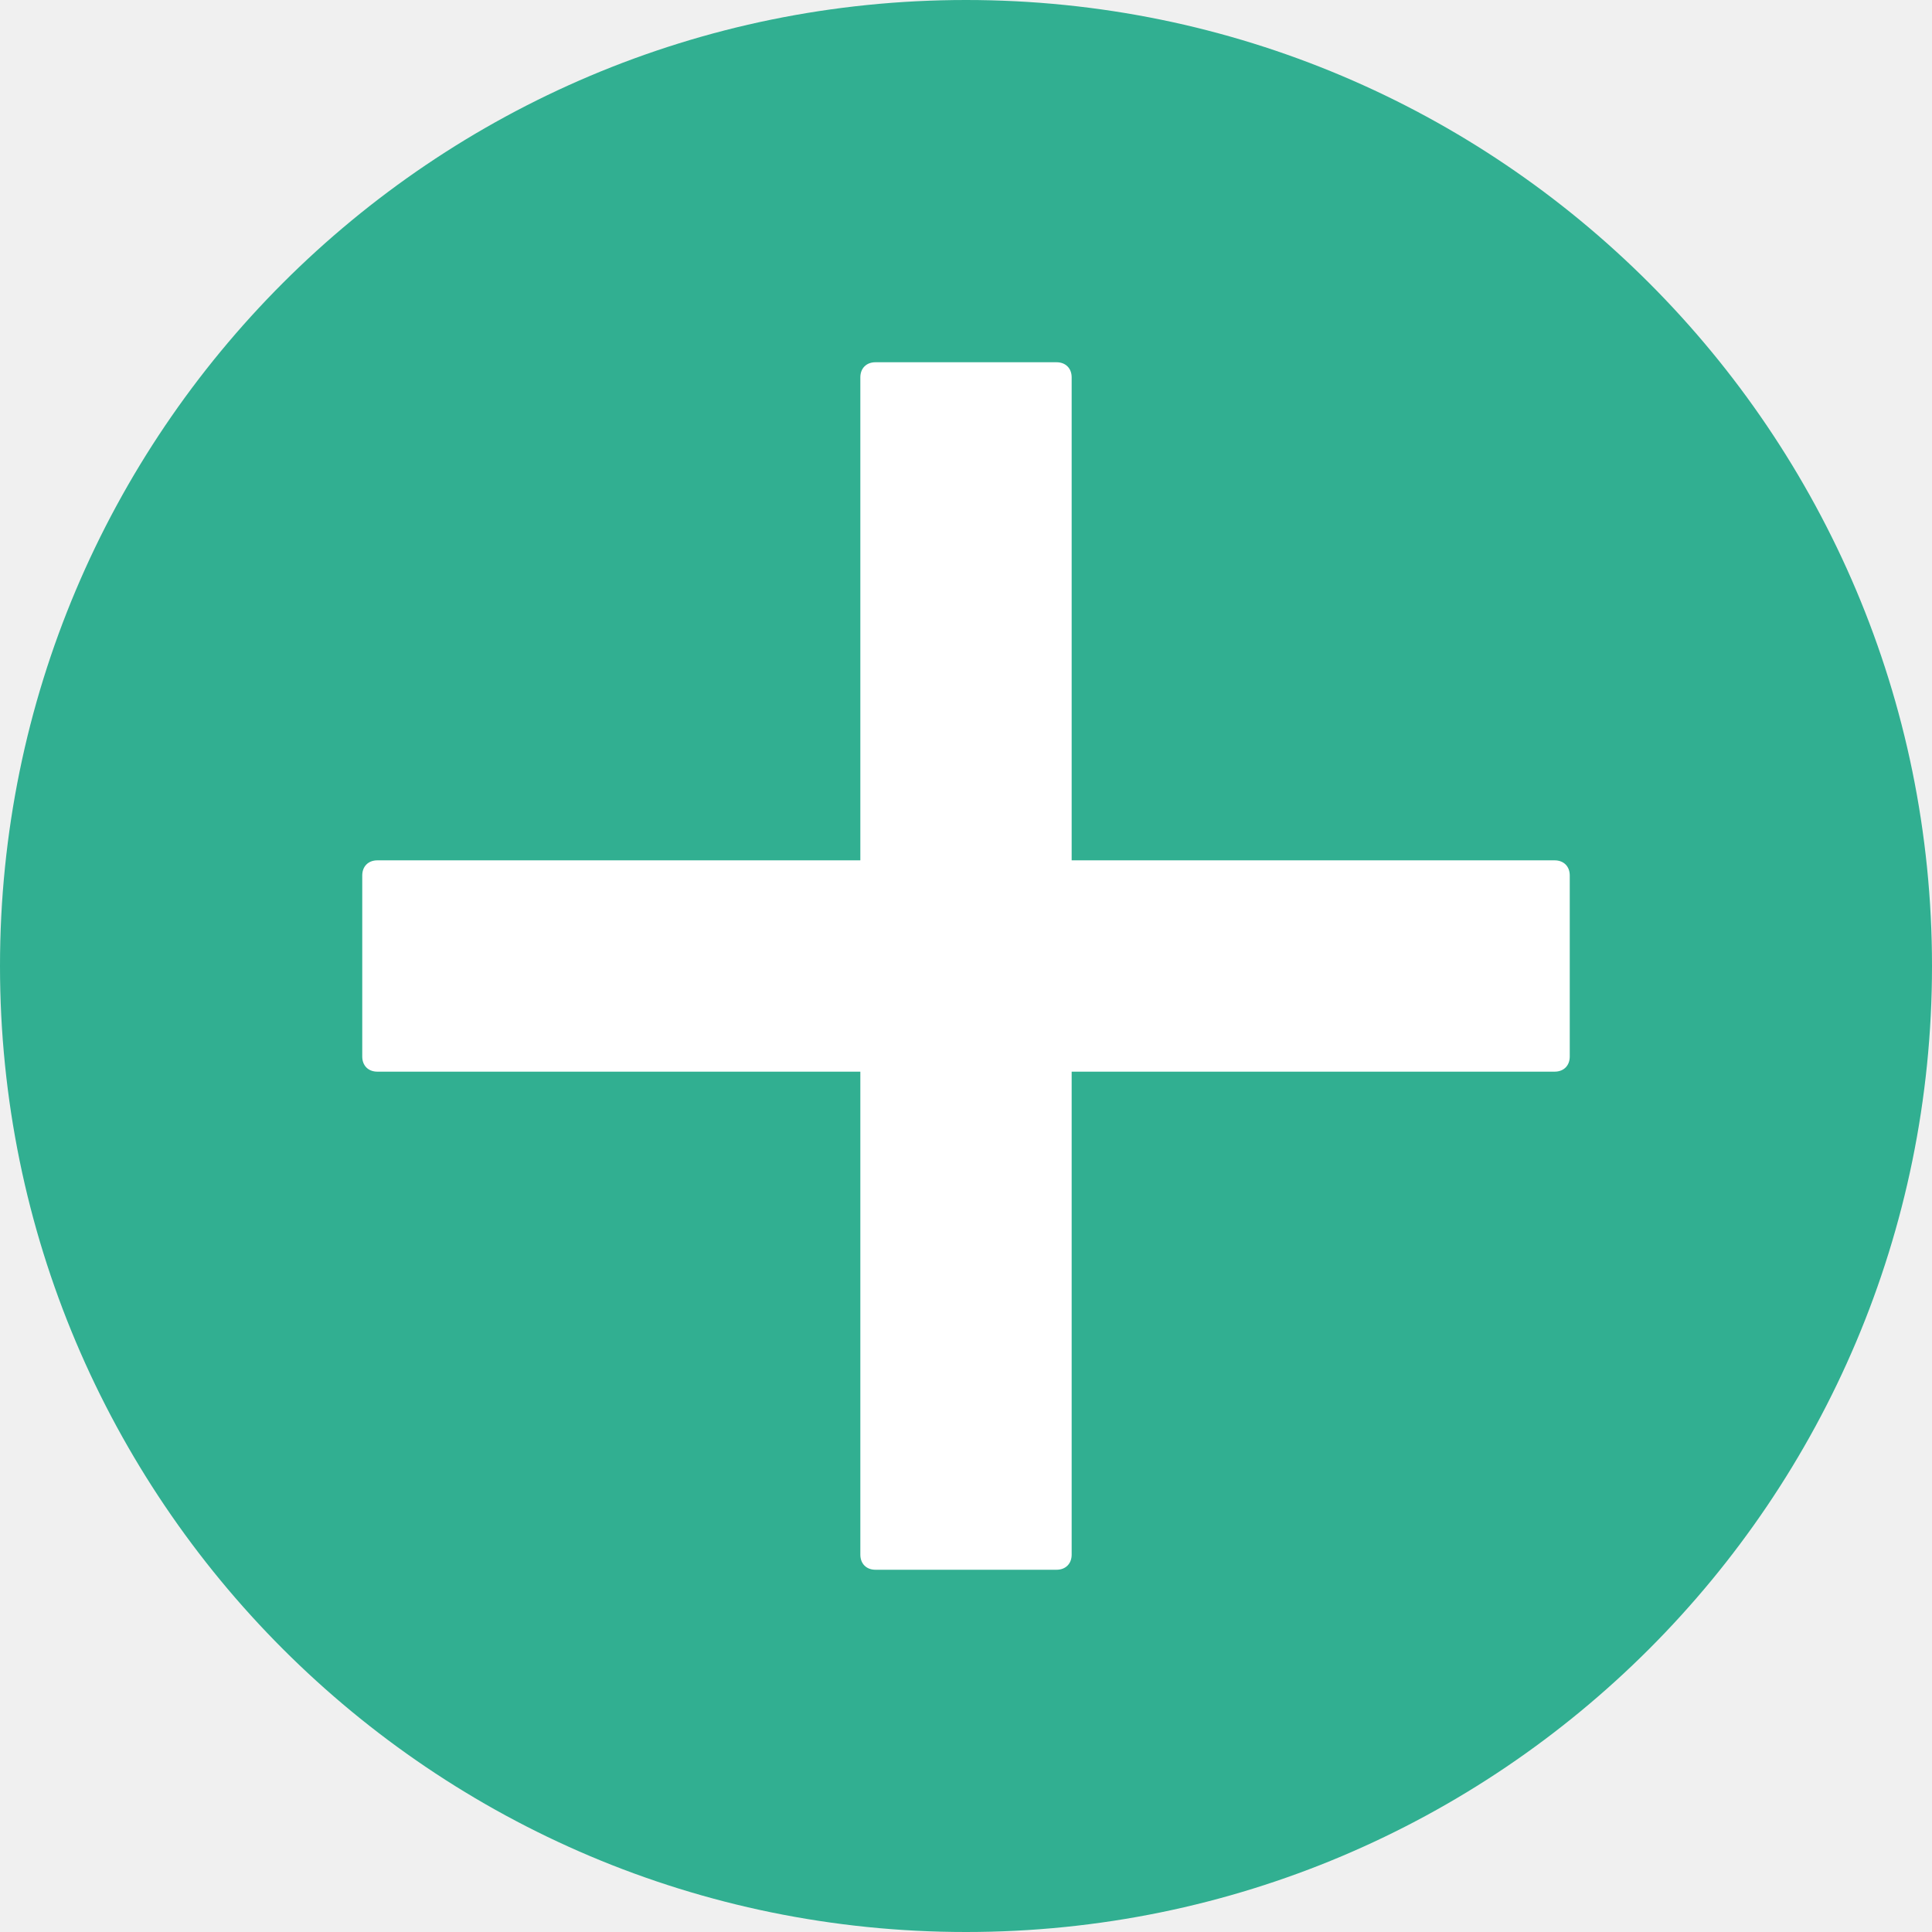
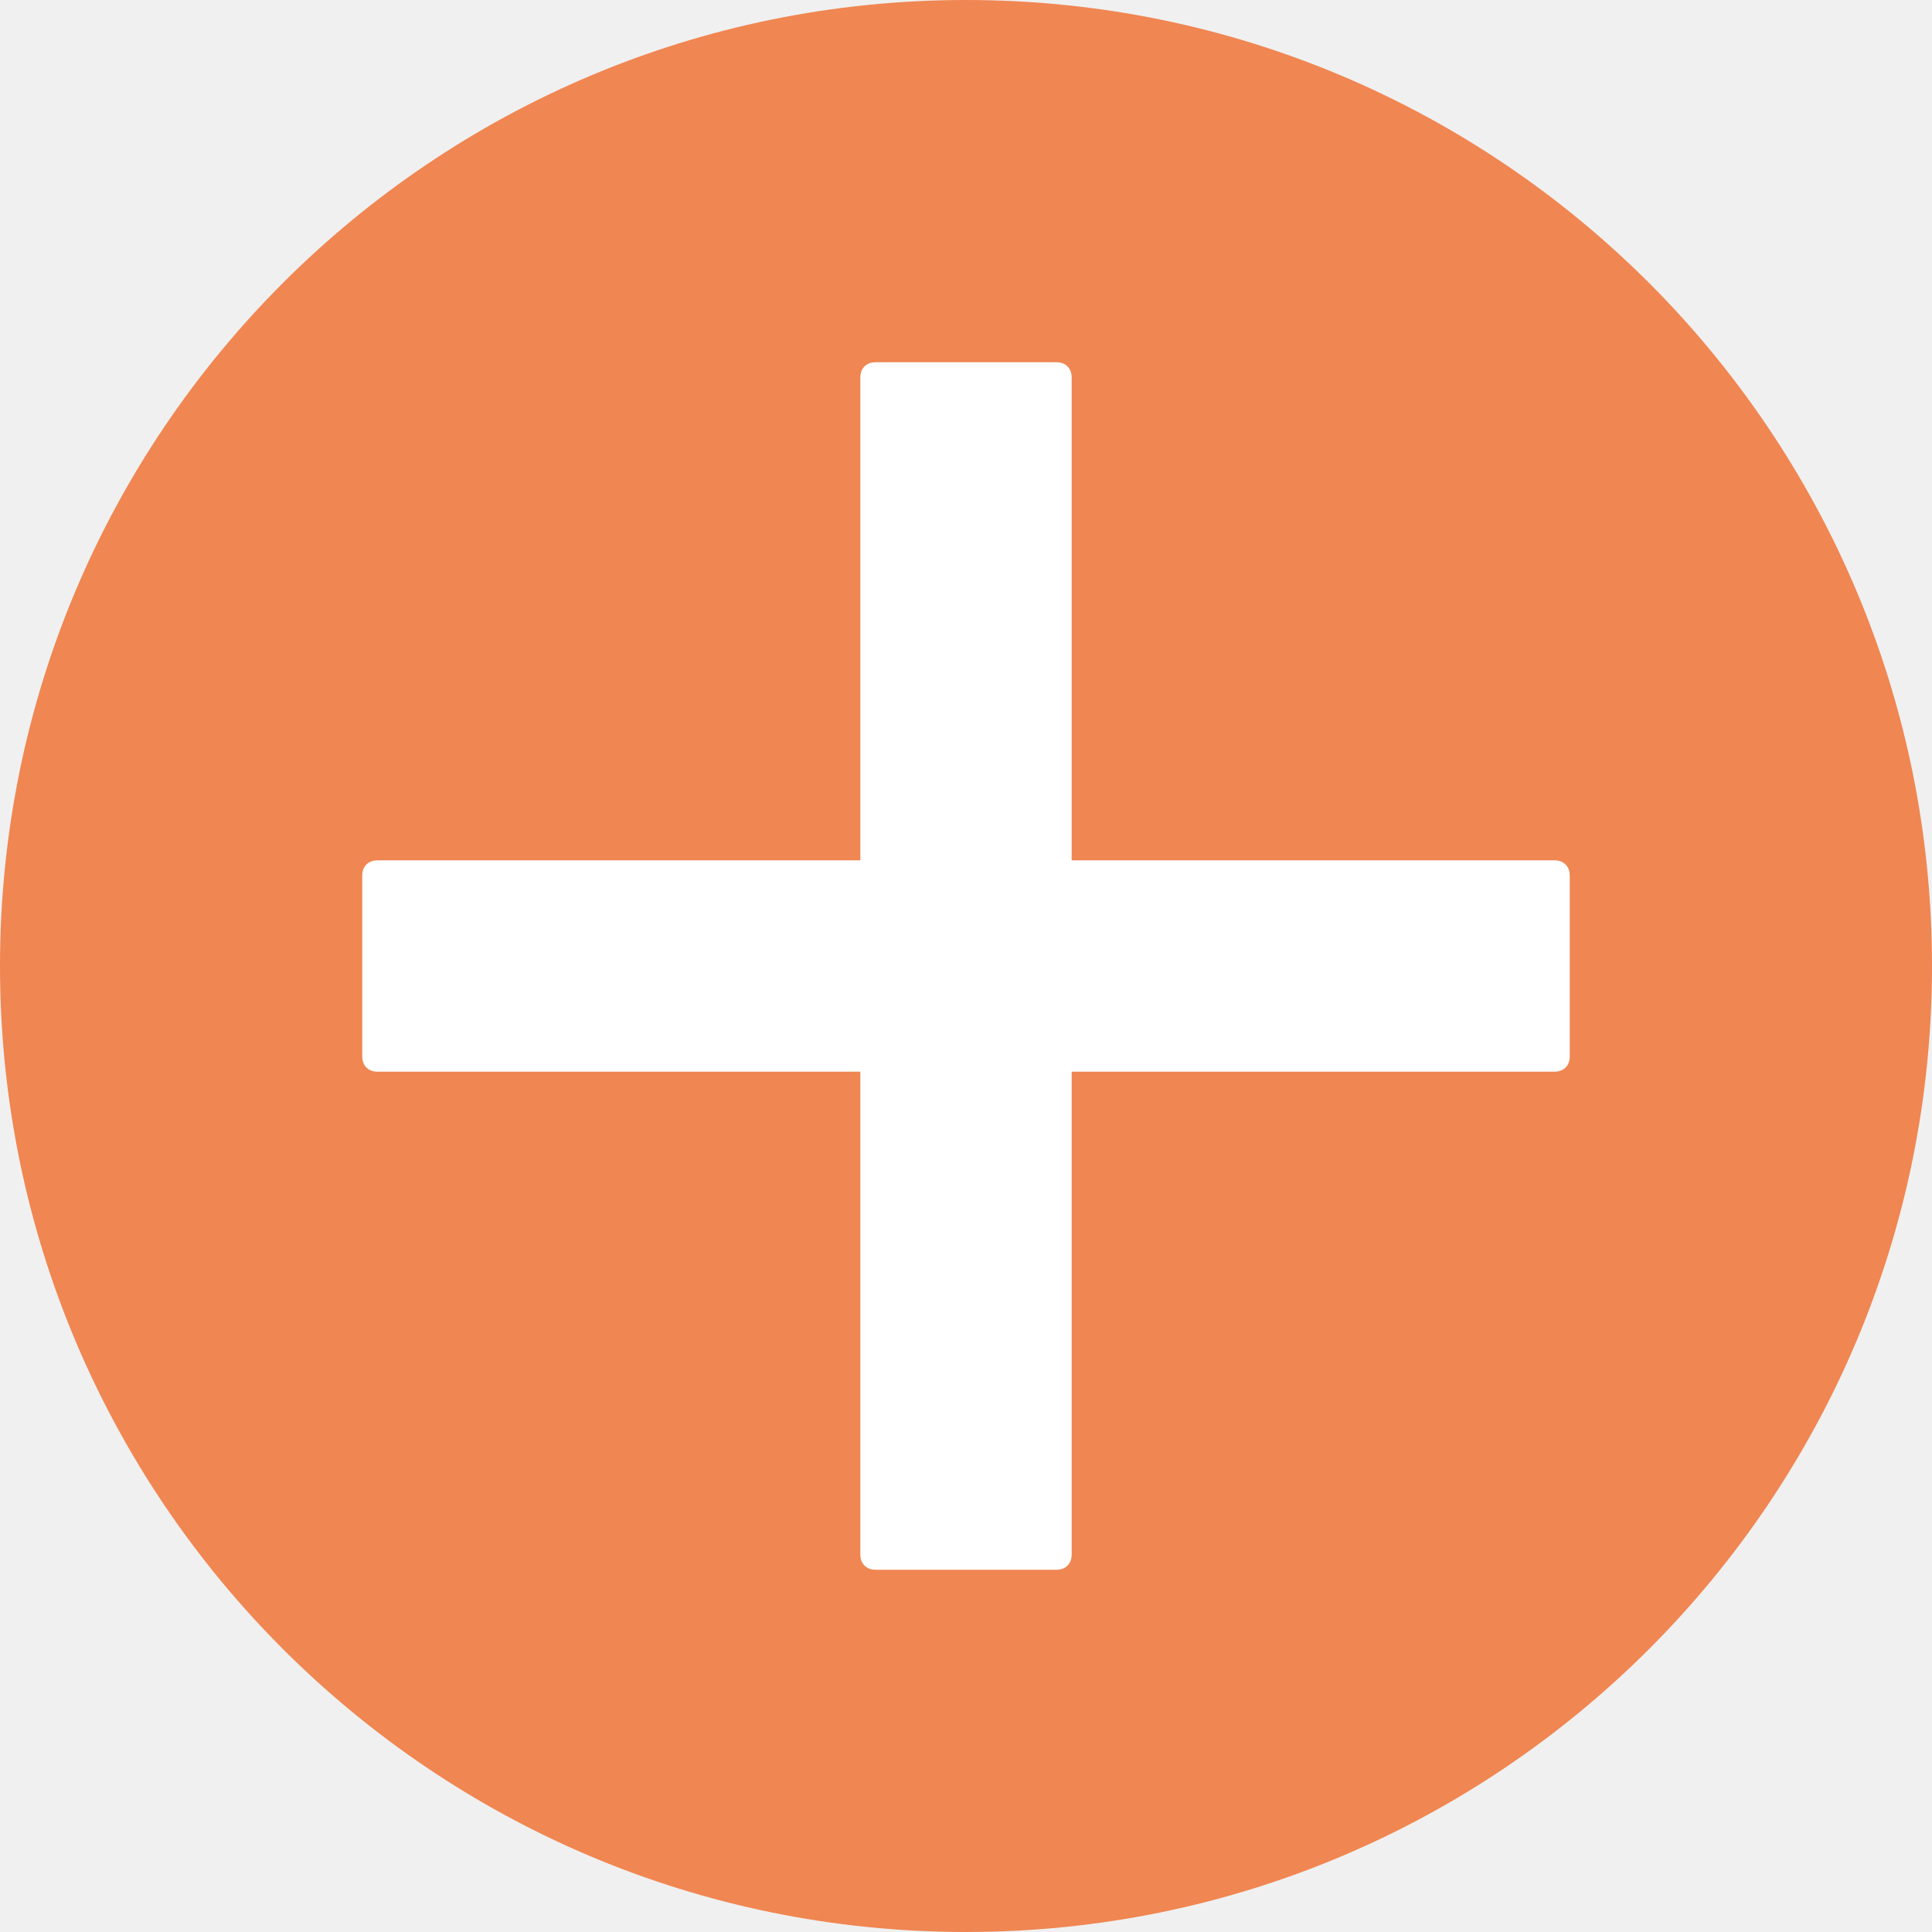
<svg xmlns="http://www.w3.org/2000/svg" id="Layer_1" style="enable-background:new 0 0 128 128;" version="1.1" viewBox="0 0 128 128" xml:space="preserve">
  <style type="text/css">
- 	.st0{fill:#31AF91;}
+ 	.st0{fill:#f08652;}
	.st1{fill:#FFFFFF;}
</style>
  <circle class="st0" cx="64" cy="64" r="64" />
  <path class="st1" d="M103,57H71V25c0-0.6-0.4-1-1-1H58c-0.6,0-1,0.4-1,1v32H25c-0.6,0-1,0.4-1,1v12c0,0.6,0.4,1,1,1h32v32  c0,0.6,0.4,1,1,1h12c0.6,0,1-0.4,1-1V71h32c0.6,0,1-0.4,1-1V58C104,57.4,103.6,57,103,57z" />
</svg>
